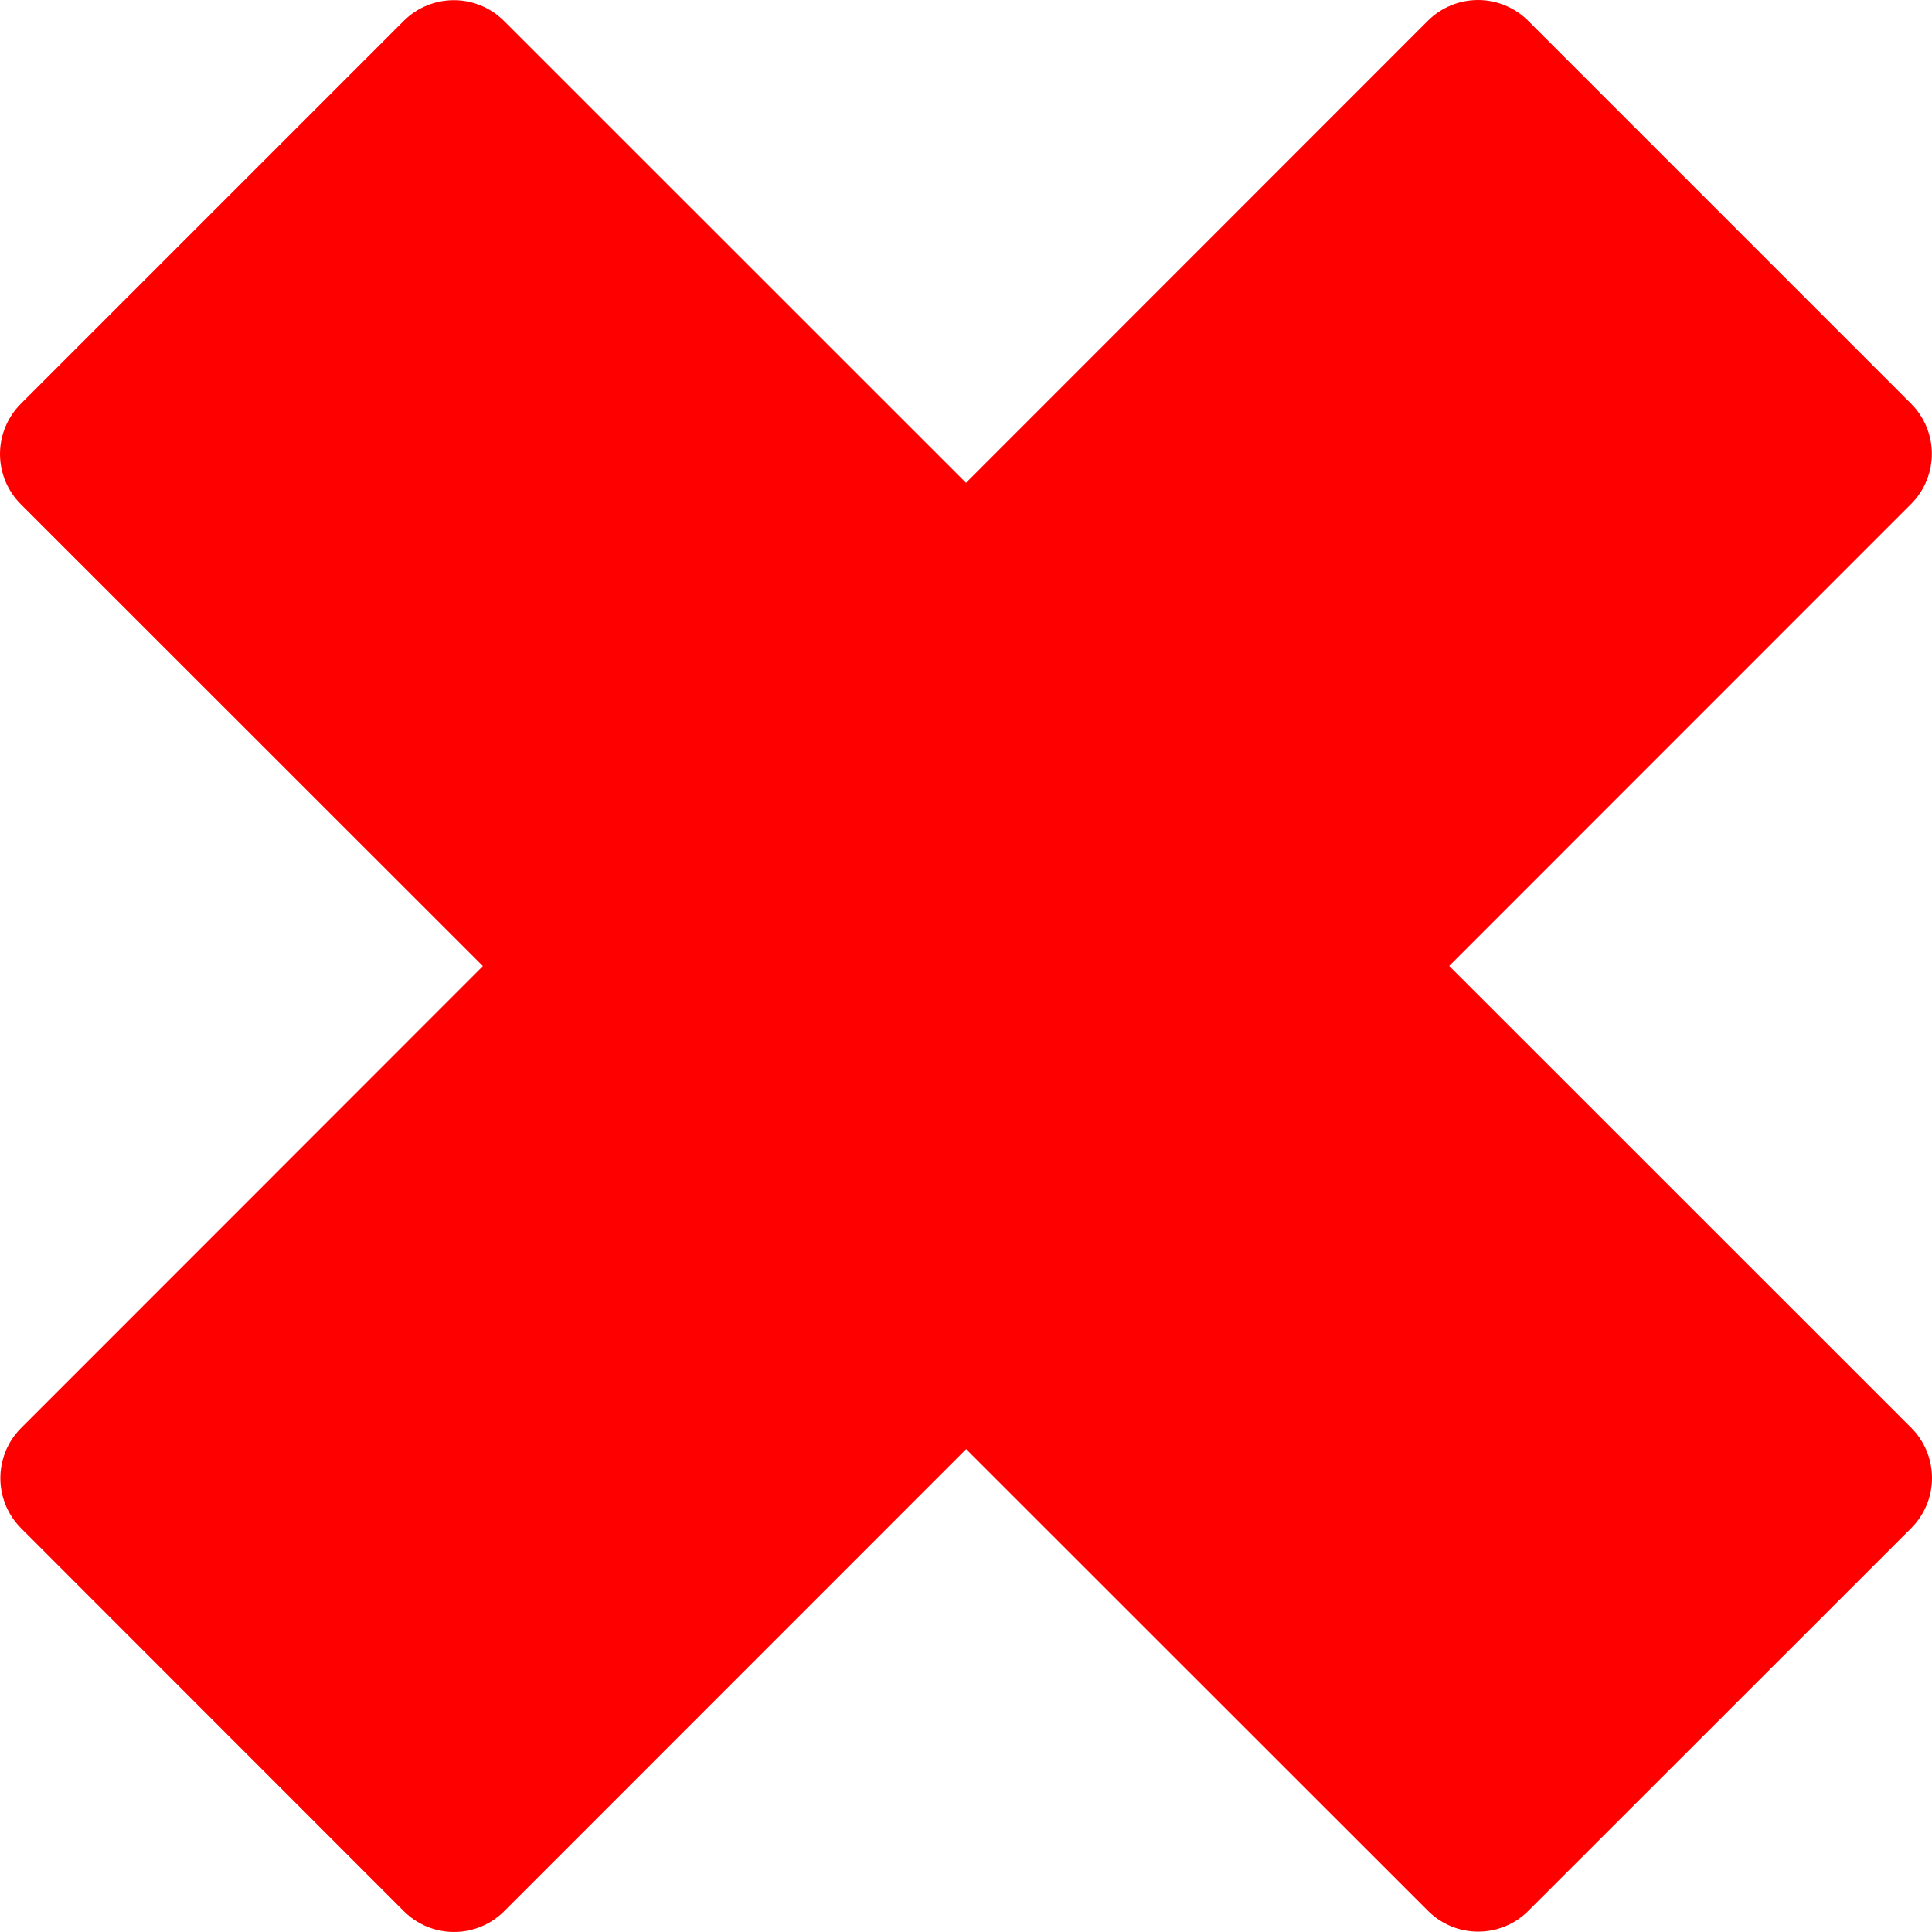
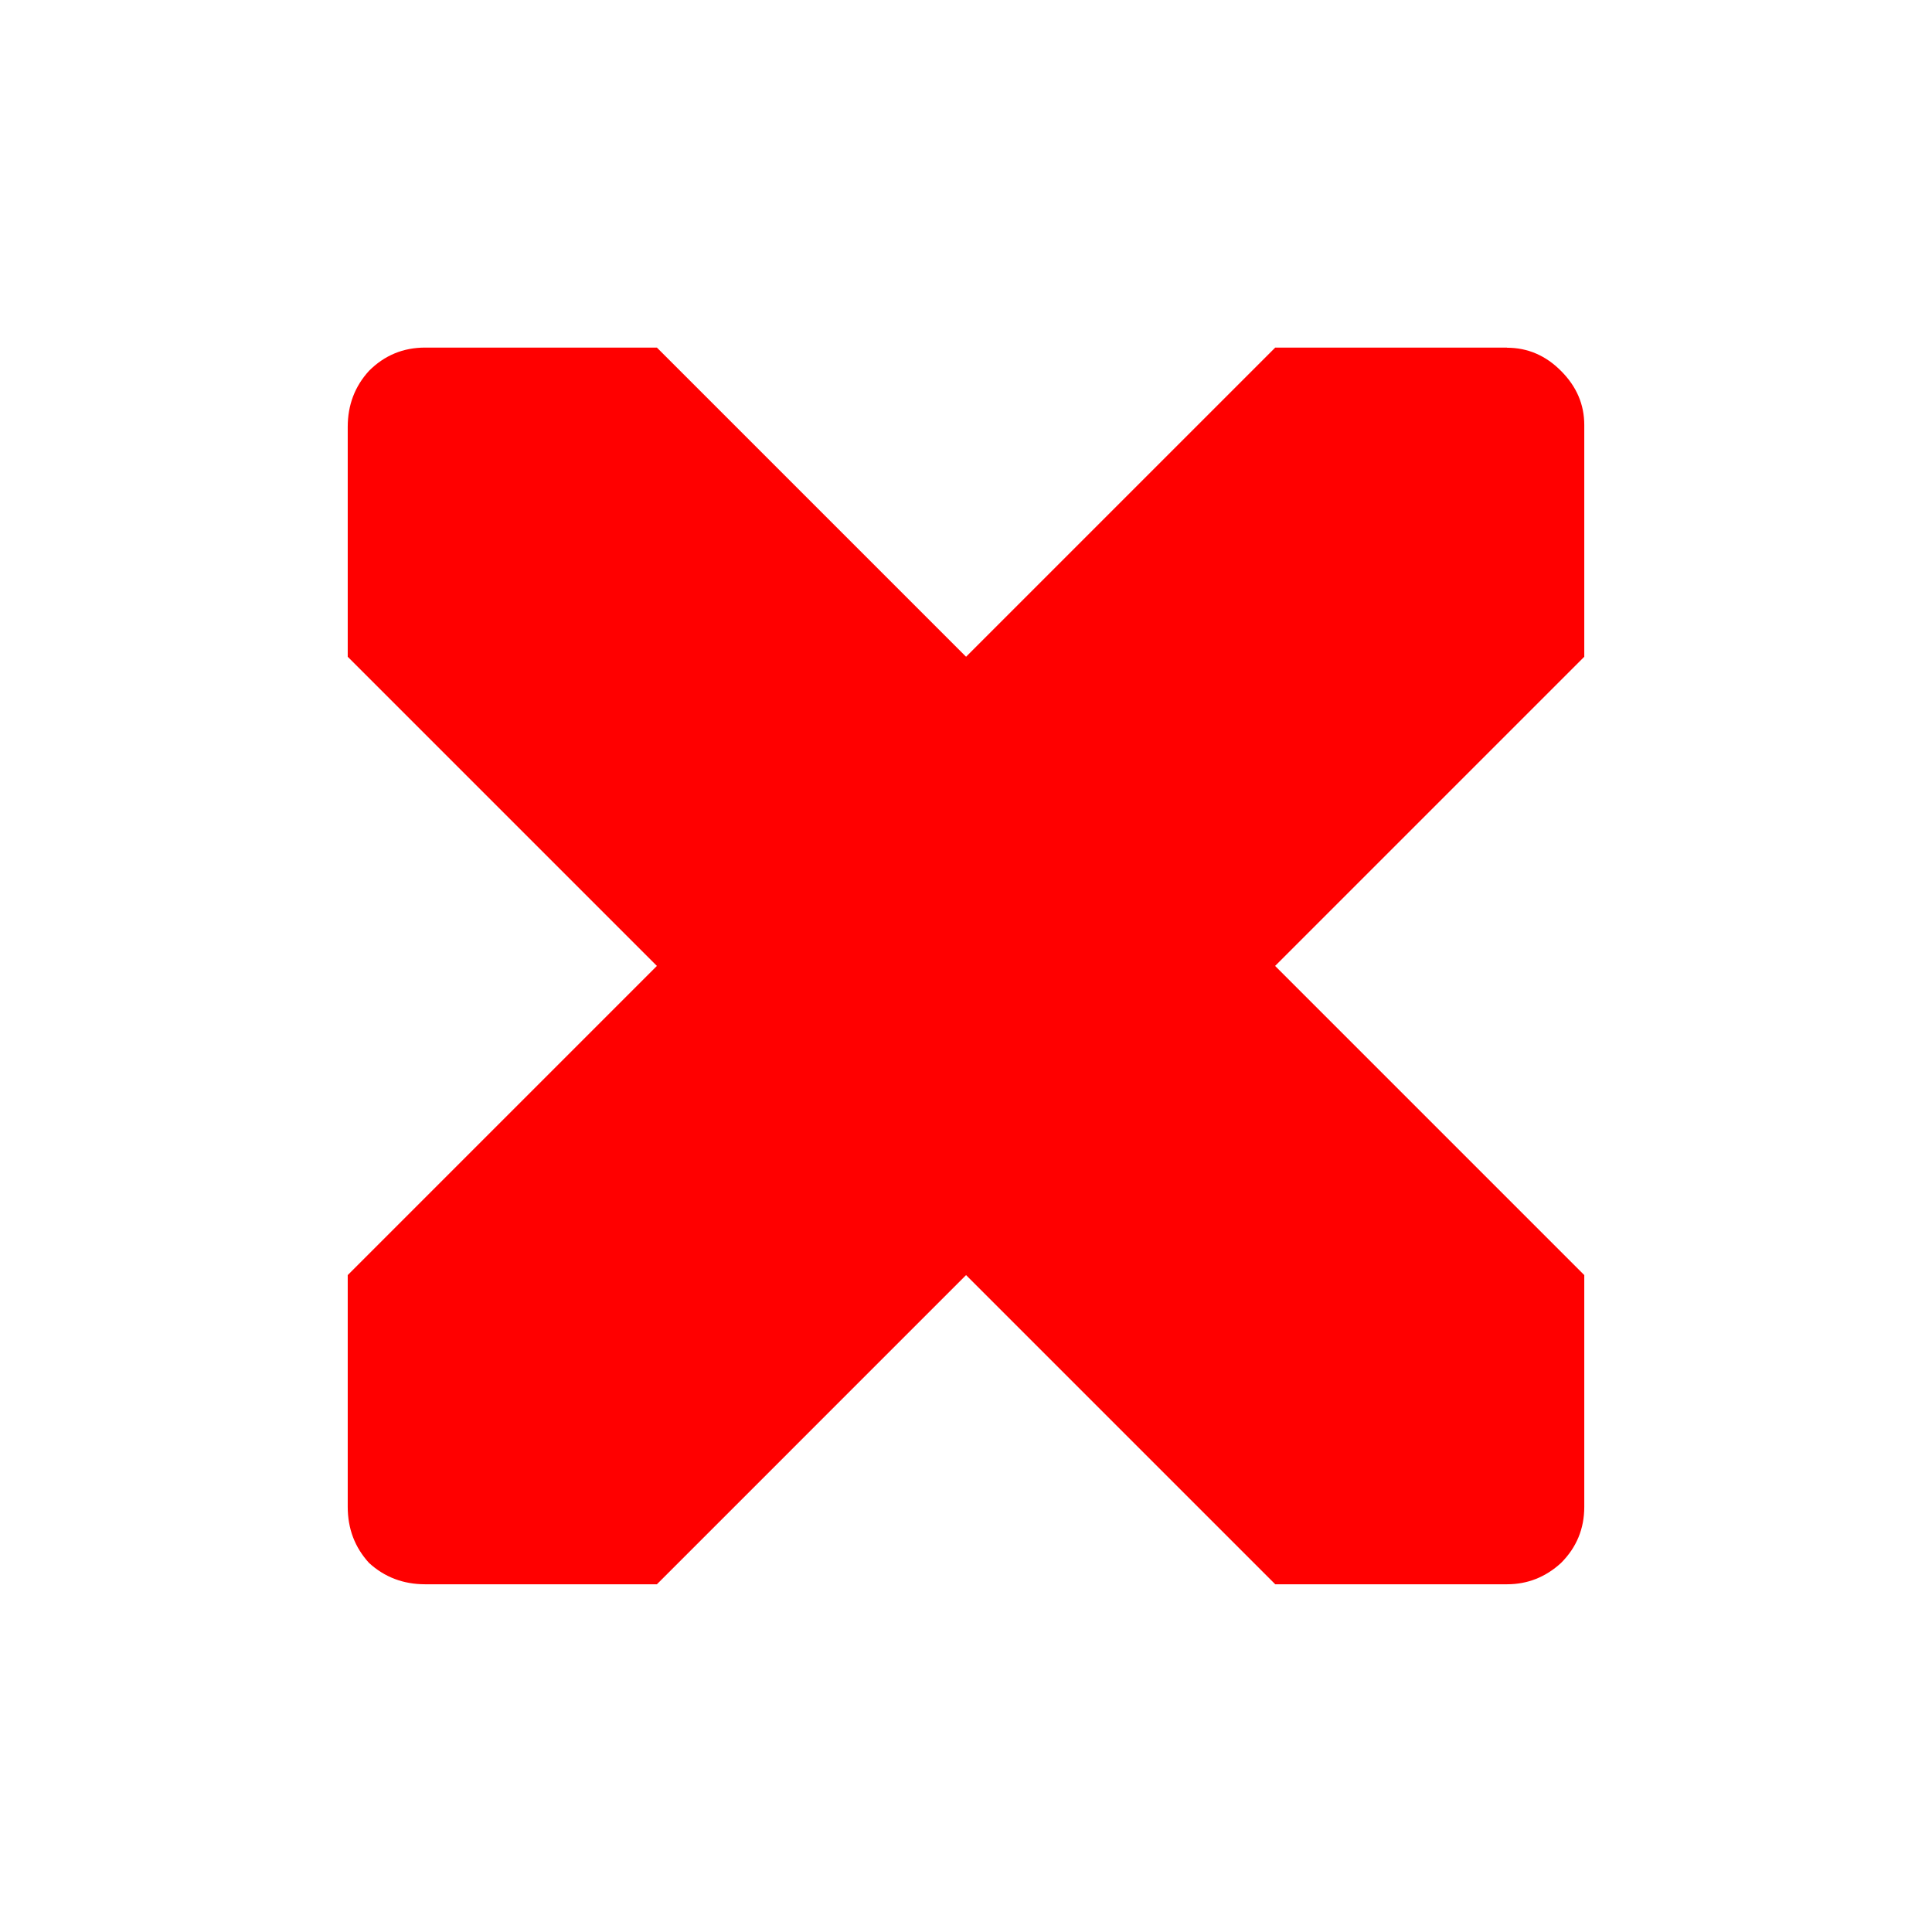
- <svg xmlns="http://www.w3.org/2000/svg" version="1.1" id="Capa_1" x="0px" y="0px" viewBox="0 0 297 297" style="enable-background:new 0 0 297 297;" xml:space="preserve">
-   <defs id="defs39" />
-   <g id="g4" style="fill:#ff0000">
-     <path d="M293.805,219.495l-71.019-71.003l70.998-71.015c4.258-4.259,4.256-11.163-0.002-15.422L234.921,3.194   C232.875,1.149,230.101,0,227.209,0c-2.893,0-5.667,1.15-7.712,3.196l-70.999,71.025L77.477,3.219   c-4.26-4.258-11.162-4.257-15.422,0.001L3.194,62.081C1.149,64.127,0,66.901,0,69.794c0,2.893,1.15,5.666,3.196,7.711l71.035,71.01   L3.248,219.525c-4.257,4.258-4.257,11.16,0,15.419l58.834,58.859c2.045,2.046,4.819,3.196,7.712,3.196h0.001   c2.893,0,5.667-1.149,7.712-3.195l71.013-71.029l71.005,70.979c4.258,4.258,11.161,4.258,15.419,0l58.86-58.834   c2.046-2.045,3.196-4.819,3.196-7.713C297,224.315,295.851,221.541,293.805,219.495z" id="path2" style="fill:#ff0000" />
-   </g>
-   <g id="g6">
- </g>
-   <g id="g8">
- </g>
-   <g id="g10">
- </g>
-   <g id="g12">
- </g>
-   <g id="g14">
- </g>
-   <g id="g16">
- </g>
-   <g id="g18">
- </g>
-   <g id="g20">
- </g>
-   <g id="g22">
- </g>
-   <g id="g24">
- </g>
-   <g id="g26">
- </g>
-   <g id="g28">
- </g>
-   <g id="g30">
- </g>
-   <g id="g32">
- </g>
-   <g id="g34">
- </g>
+ <svg xmlns="http://www.w3.org/2000/svg" width="50" height="50" version="1.1" viewBox="0 0 13.229 13.229">
+   <path d="m10.319 2.381c0.141 0 0.265 0.053 0.37 0.159 0.106 0.106 0.159 0.229 0.159 0.37v1.587l-2.117 2.117 2.117 2.117v1.587c0 0.15-0.053 0.278-0.159 0.384-0.106 0.097-0.229 0.146-0.37 0.146h-1.587l-2.117-2.117-2.117 2.117h-1.587c-0.15 0-0.278-0.049-0.384-0.146-0.097-0.106-0.146-0.234-0.146-0.384v-1.587l2.117-2.117-2.117-2.117v-1.574c0-0.15 0.049-0.278 0.146-0.384 0.106-0.106 0.234-0.159 0.384-0.159h1.587l2.117 2.117 2.117-2.117h1.587" fill="#f00" />
</svg>
